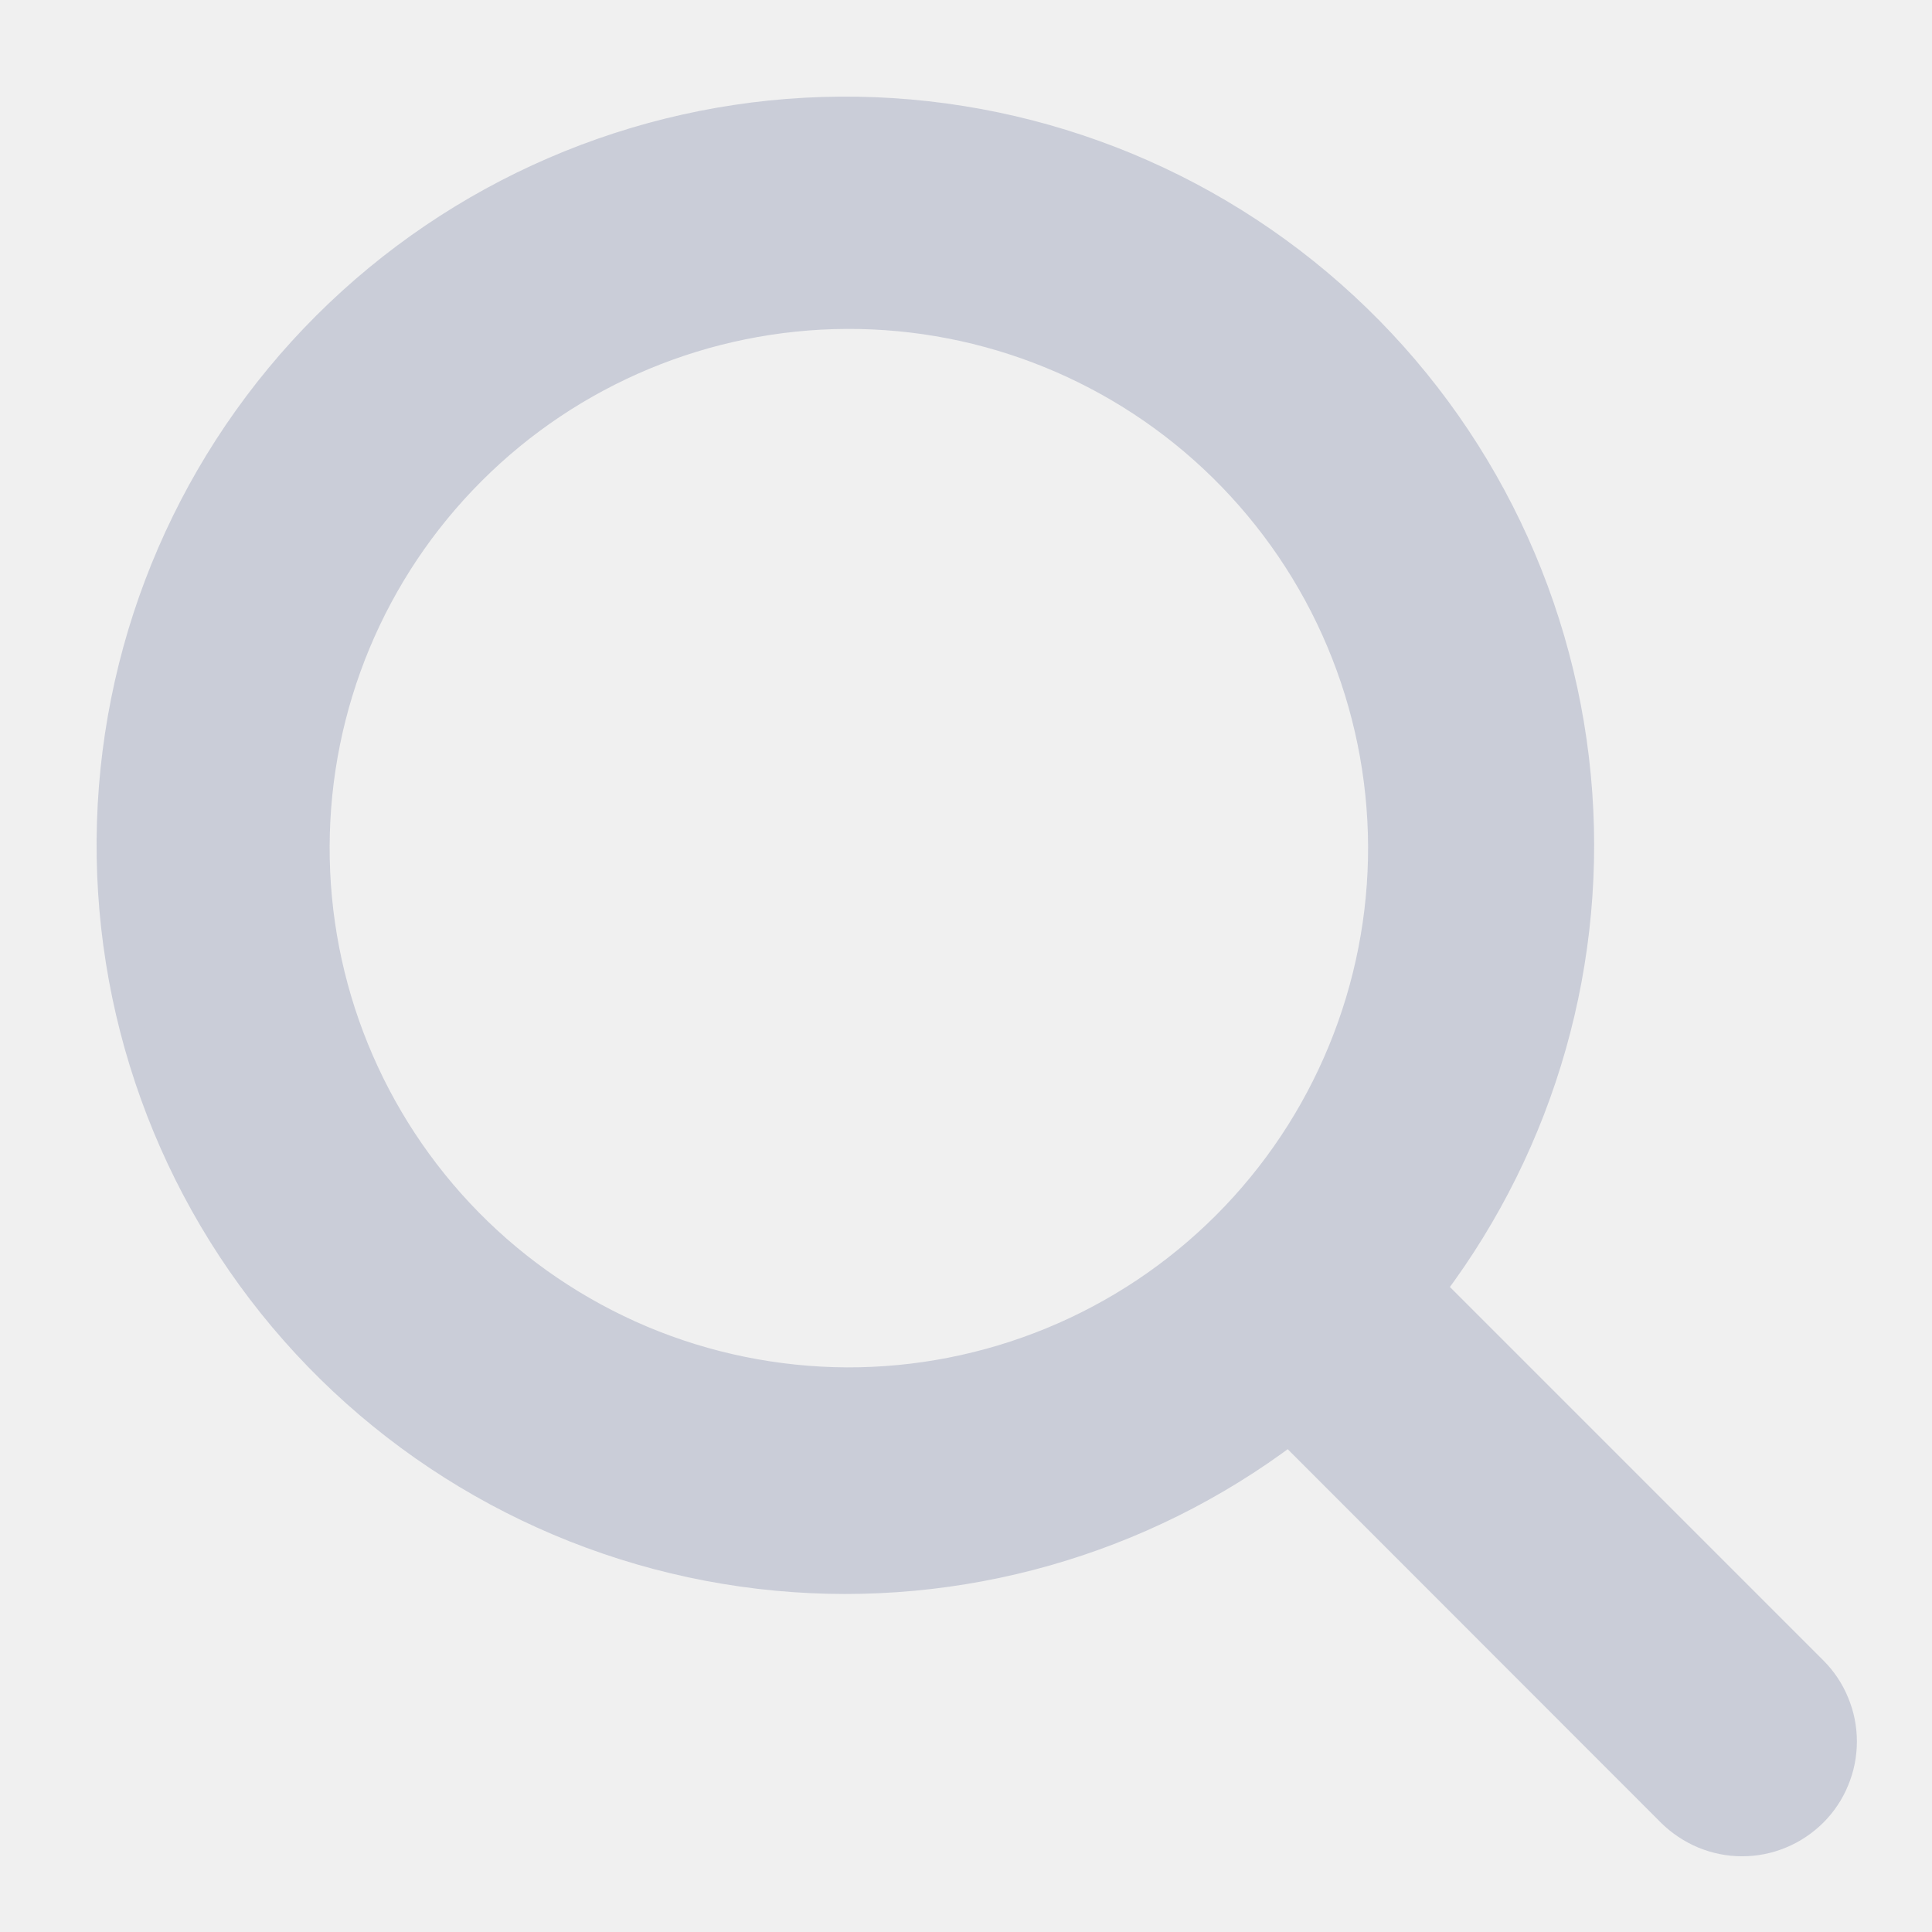
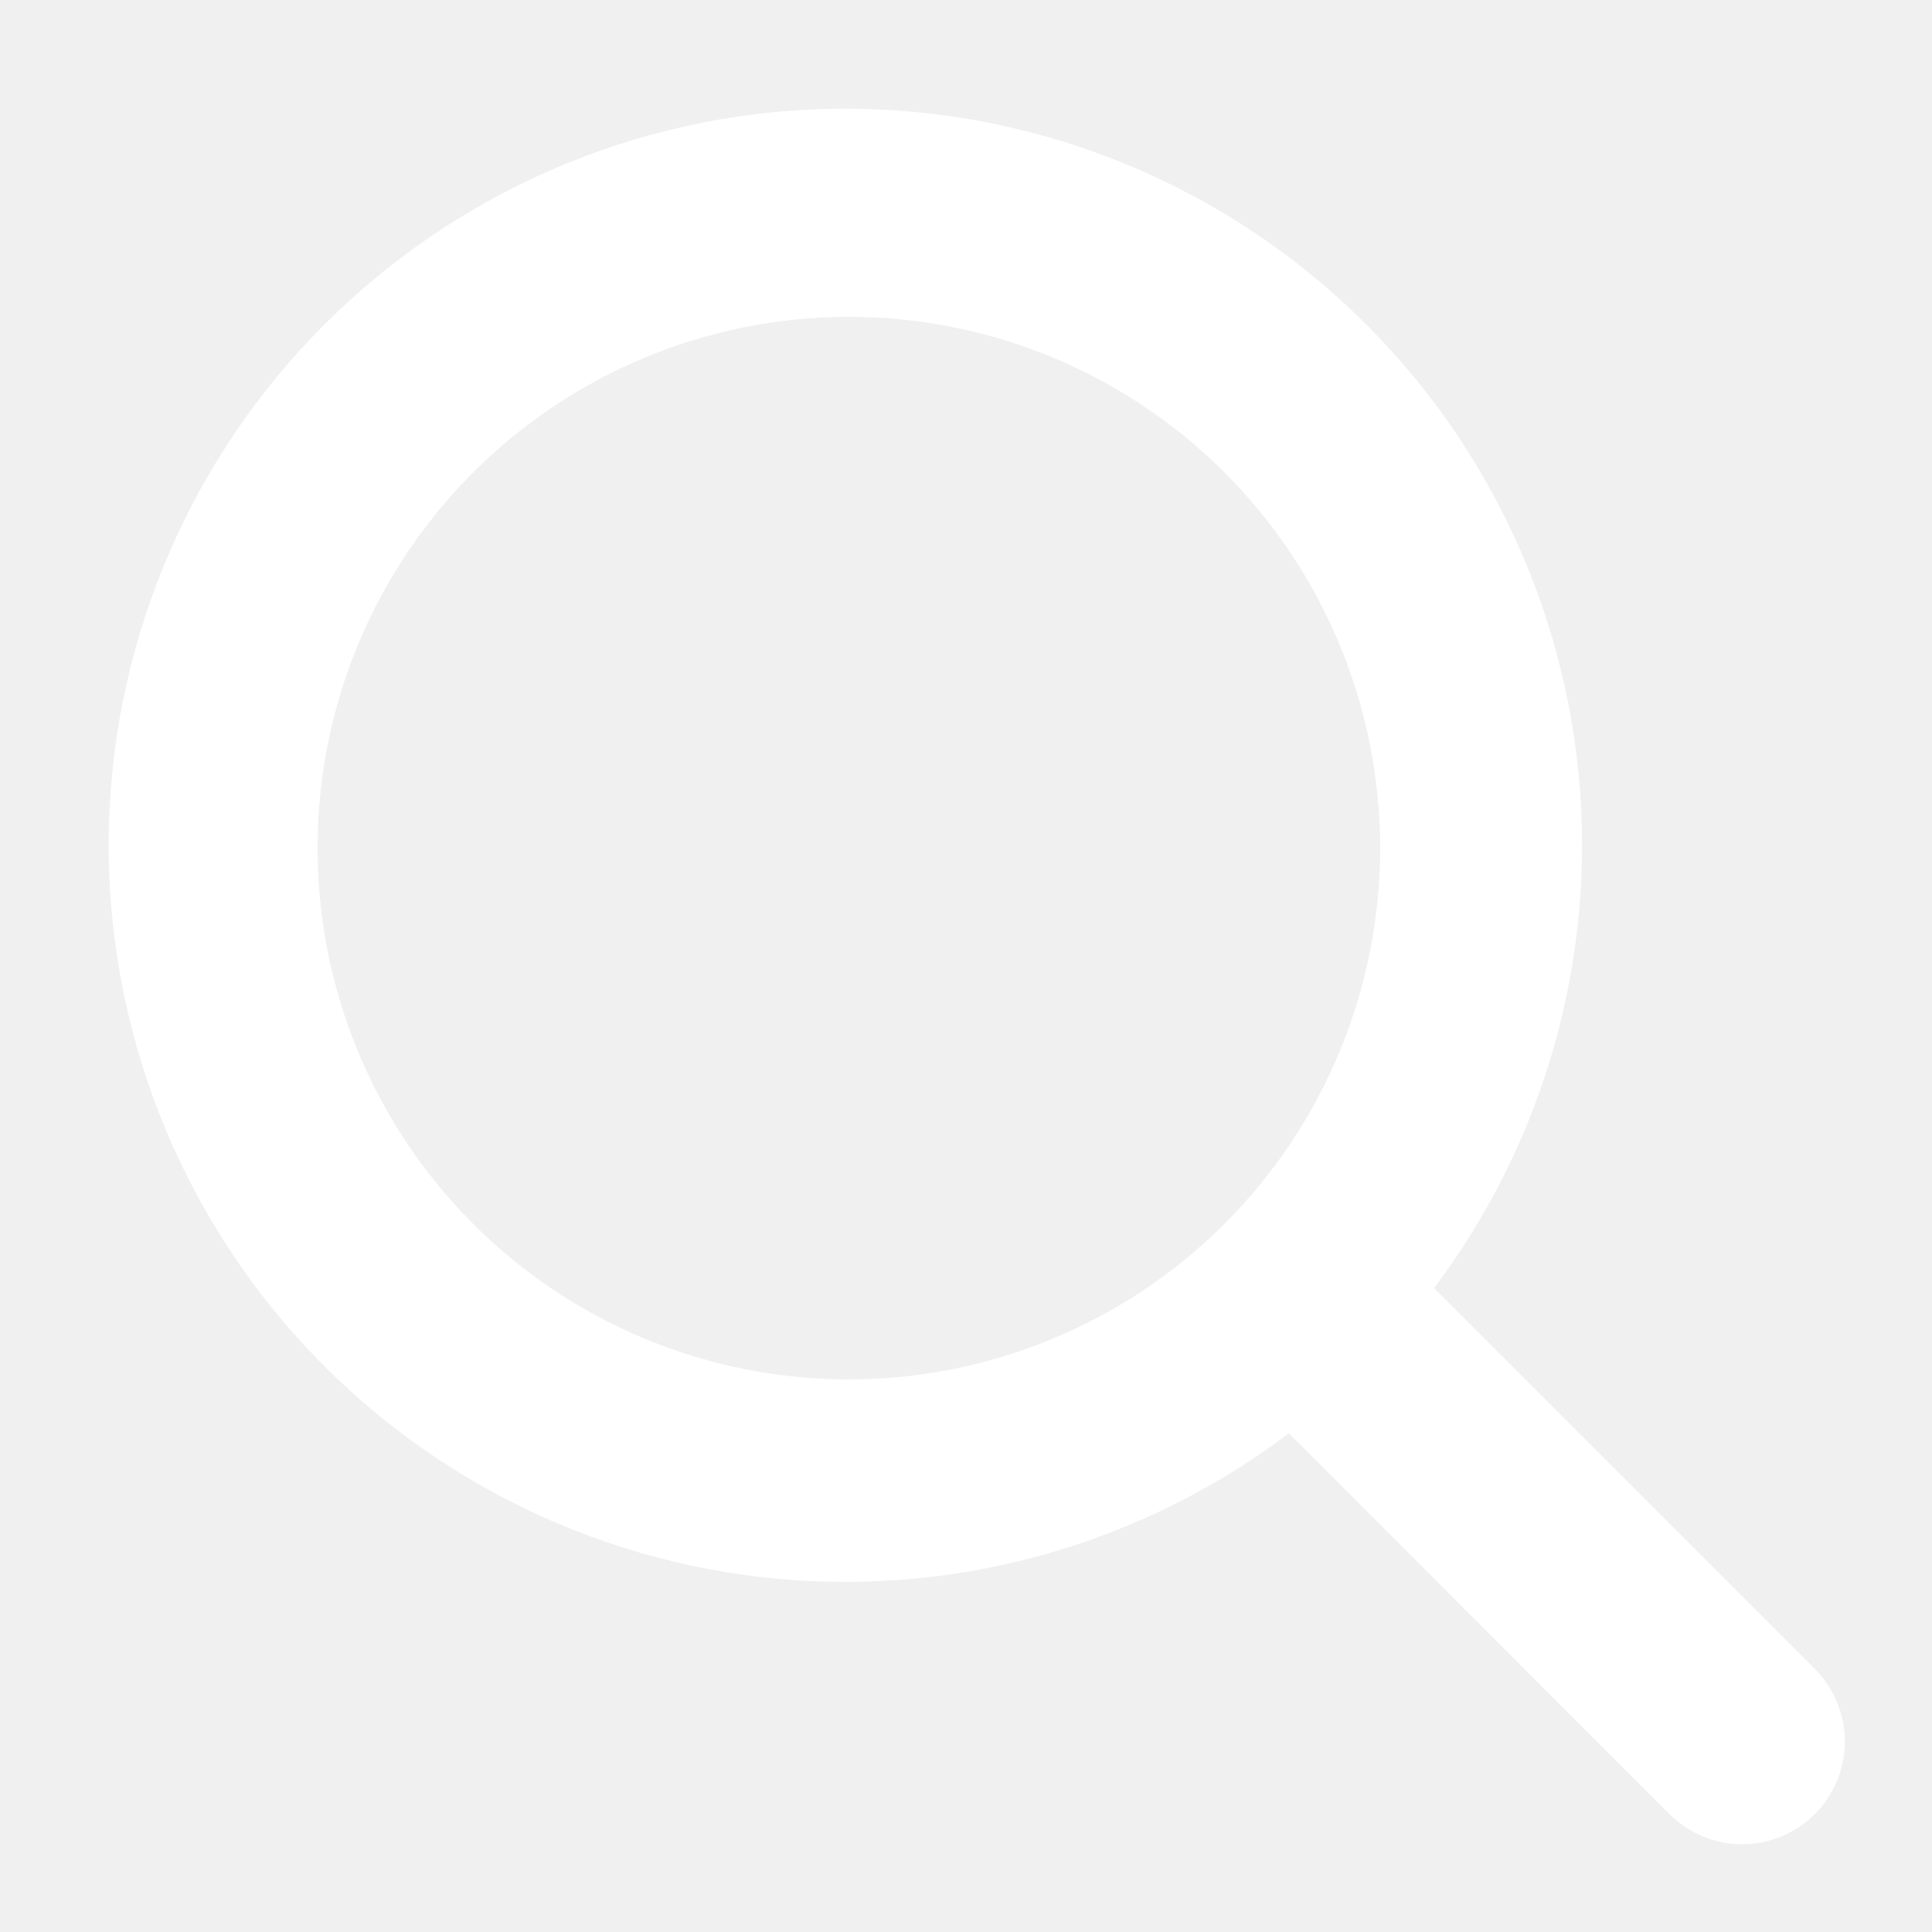
<svg xmlns="http://www.w3.org/2000/svg" width="16" height="16" viewBox="0 0 16 16" fill="none">
  <g id="Group">
-     <path id="Vector" d="M2.69 2.684C1.591 3.781 0.952 5.256 0.903 6.808C0.854 8.359 1.398 9.872 2.425 11.036C3.452 12.2 4.885 12.929 6.431 13.074C7.947 13.216 9.46 12.786 10.674 11.87L13.826 15.024L13.826 15.024C13.905 15.102 13.999 15.165 14.102 15.208C14.206 15.251 14.316 15.273 14.428 15.273C14.54 15.273 14.65 15.251 14.753 15.208C14.857 15.165 14.95 15.102 15.029 15.024C15.108 14.945 15.171 14.851 15.213 14.748C15.256 14.645 15.278 14.534 15.278 14.422C15.278 14.31 15.256 14.2 15.213 14.097C15.171 13.994 15.108 13.9 15.029 13.821L15.029 13.821L11.876 10.668C12.789 9.454 13.218 7.942 13.075 6.428C12.929 4.883 12.2 3.452 11.037 2.426C9.873 1.399 8.363 0.855 6.812 0.903C5.262 0.951 3.788 1.588 2.69 2.684ZM2.69 2.684L2.76 2.755L2.69 2.684ZM10.115 3.887C10.529 4.295 10.859 4.78 11.084 5.315C11.31 5.851 11.427 6.425 11.43 7.006C11.432 7.587 11.319 8.162 11.098 8.699C10.877 9.236 10.552 9.724 10.141 10.135C9.73 10.546 9.242 10.871 8.705 11.092C8.168 11.313 7.592 11.426 7.012 11.424C6.431 11.421 5.856 11.304 5.321 11.079C4.786 10.853 4.3 10.524 3.893 10.11C3.079 9.282 2.625 8.167 2.63 7.006C2.634 5.845 3.097 4.733 3.918 3.913C4.739 3.092 5.851 2.629 7.012 2.624C8.172 2.619 9.288 3.073 10.115 3.887Z" fill="#CACDD8" stroke="#CACDD8" stroke-width="0.2" />
+     <path id="Vector" d="M2.69 2.684C1.591 3.781 0.952 5.256 0.903 6.808C0.854 8.359 1.398 9.872 2.425 11.036C3.452 12.2 4.885 12.929 6.431 13.074C7.947 13.216 9.46 12.786 10.674 11.87L13.826 15.024L13.826 15.024C13.905 15.102 13.999 15.165 14.102 15.208C14.206 15.251 14.316 15.273 14.428 15.273C14.54 15.273 14.65 15.251 14.753 15.208C14.857 15.165 14.95 15.102 15.029 15.024C15.108 14.945 15.171 14.851 15.213 14.748C15.256 14.645 15.278 14.534 15.278 14.422C15.278 14.31 15.256 14.2 15.213 14.097C15.171 13.994 15.108 13.9 15.029 13.821L15.029 13.821L11.876 10.668C12.789 9.454 13.218 7.942 13.075 6.428C12.929 4.883 12.2 3.452 11.037 2.426C9.873 1.399 8.363 0.855 6.812 0.903C5.262 0.951 3.788 1.588 2.69 2.684ZM2.69 2.684L2.76 2.755L2.69 2.684ZM10.115 3.887C10.529 4.295 10.859 4.78 11.084 5.315C11.31 5.851 11.427 6.425 11.43 7.006C11.432 7.587 11.319 8.162 11.098 8.699C10.877 9.236 10.552 9.724 10.141 10.135C9.73 10.546 9.242 10.871 8.705 11.092C8.168 11.313 7.592 11.426 7.012 11.424C6.431 11.421 5.856 11.304 5.321 11.079C4.786 10.853 4.3 10.524 3.893 10.11C3.079 9.282 2.625 8.167 2.63 7.006C2.634 5.845 3.097 4.733 3.918 3.913C4.739 3.092 5.851 2.629 7.012 2.624C8.172 2.619 9.288 3.073 10.115 3.887Z" fill="#fff" />
  </g>
</svg>
